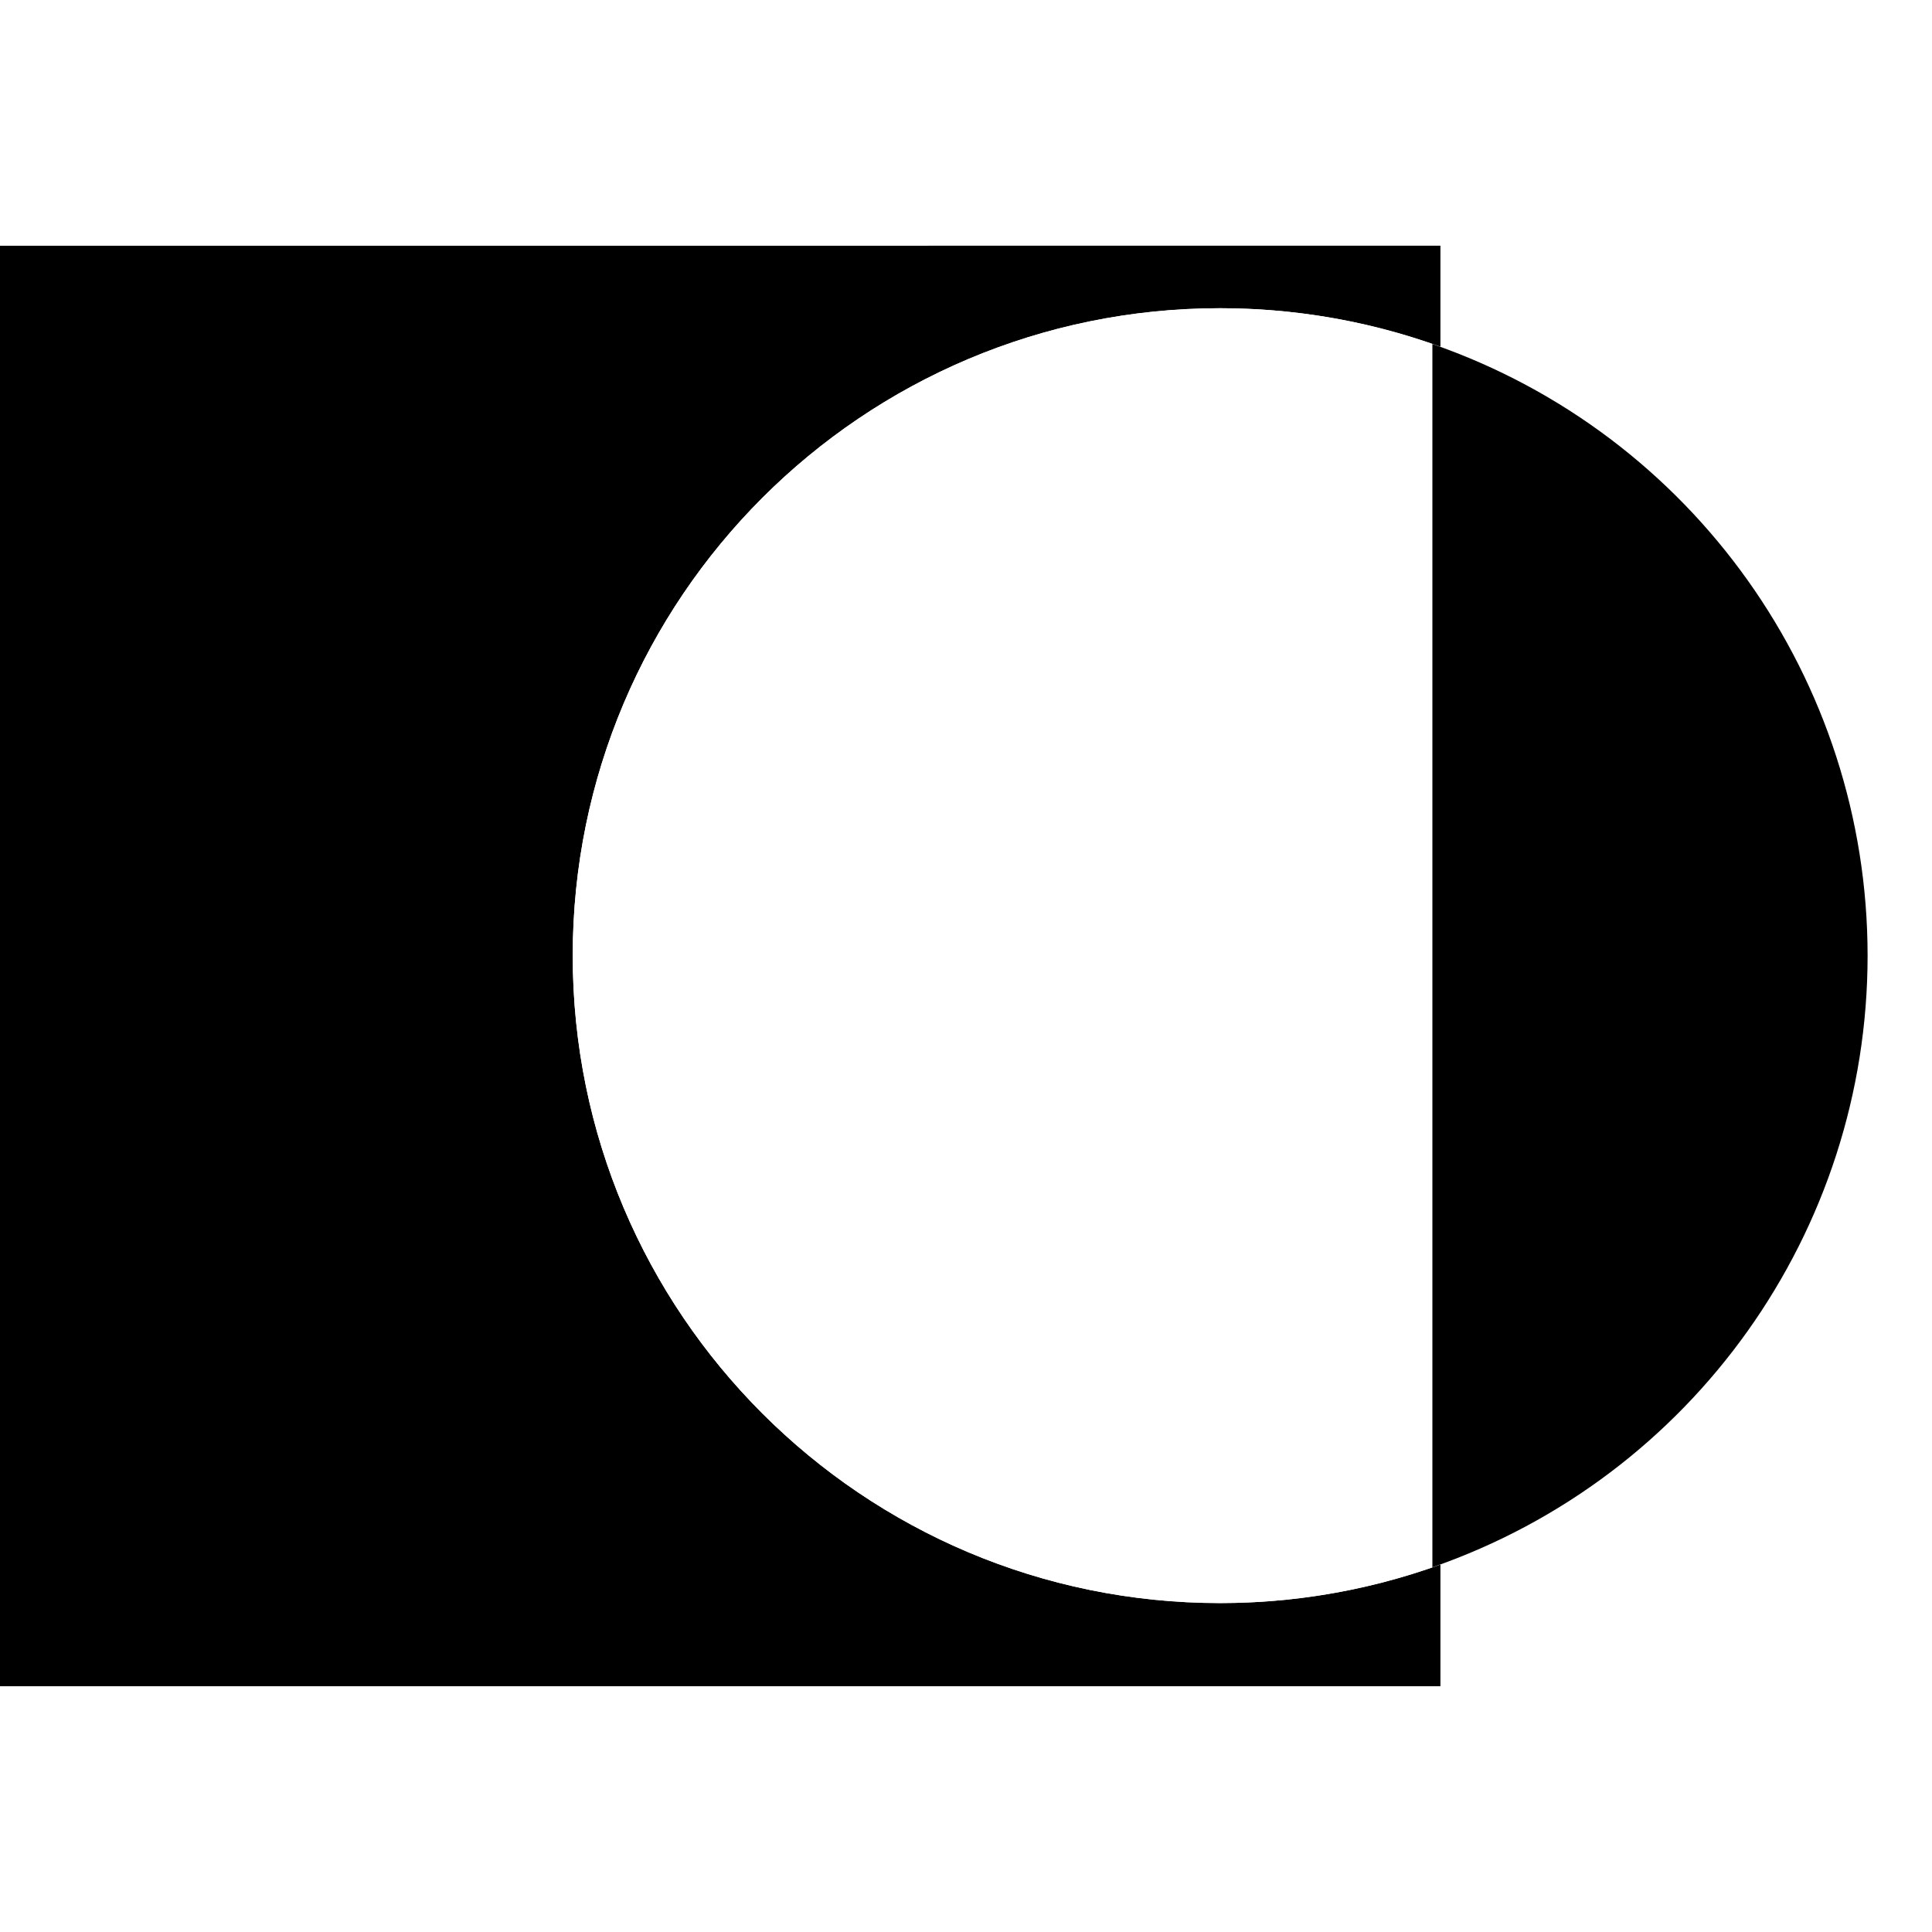
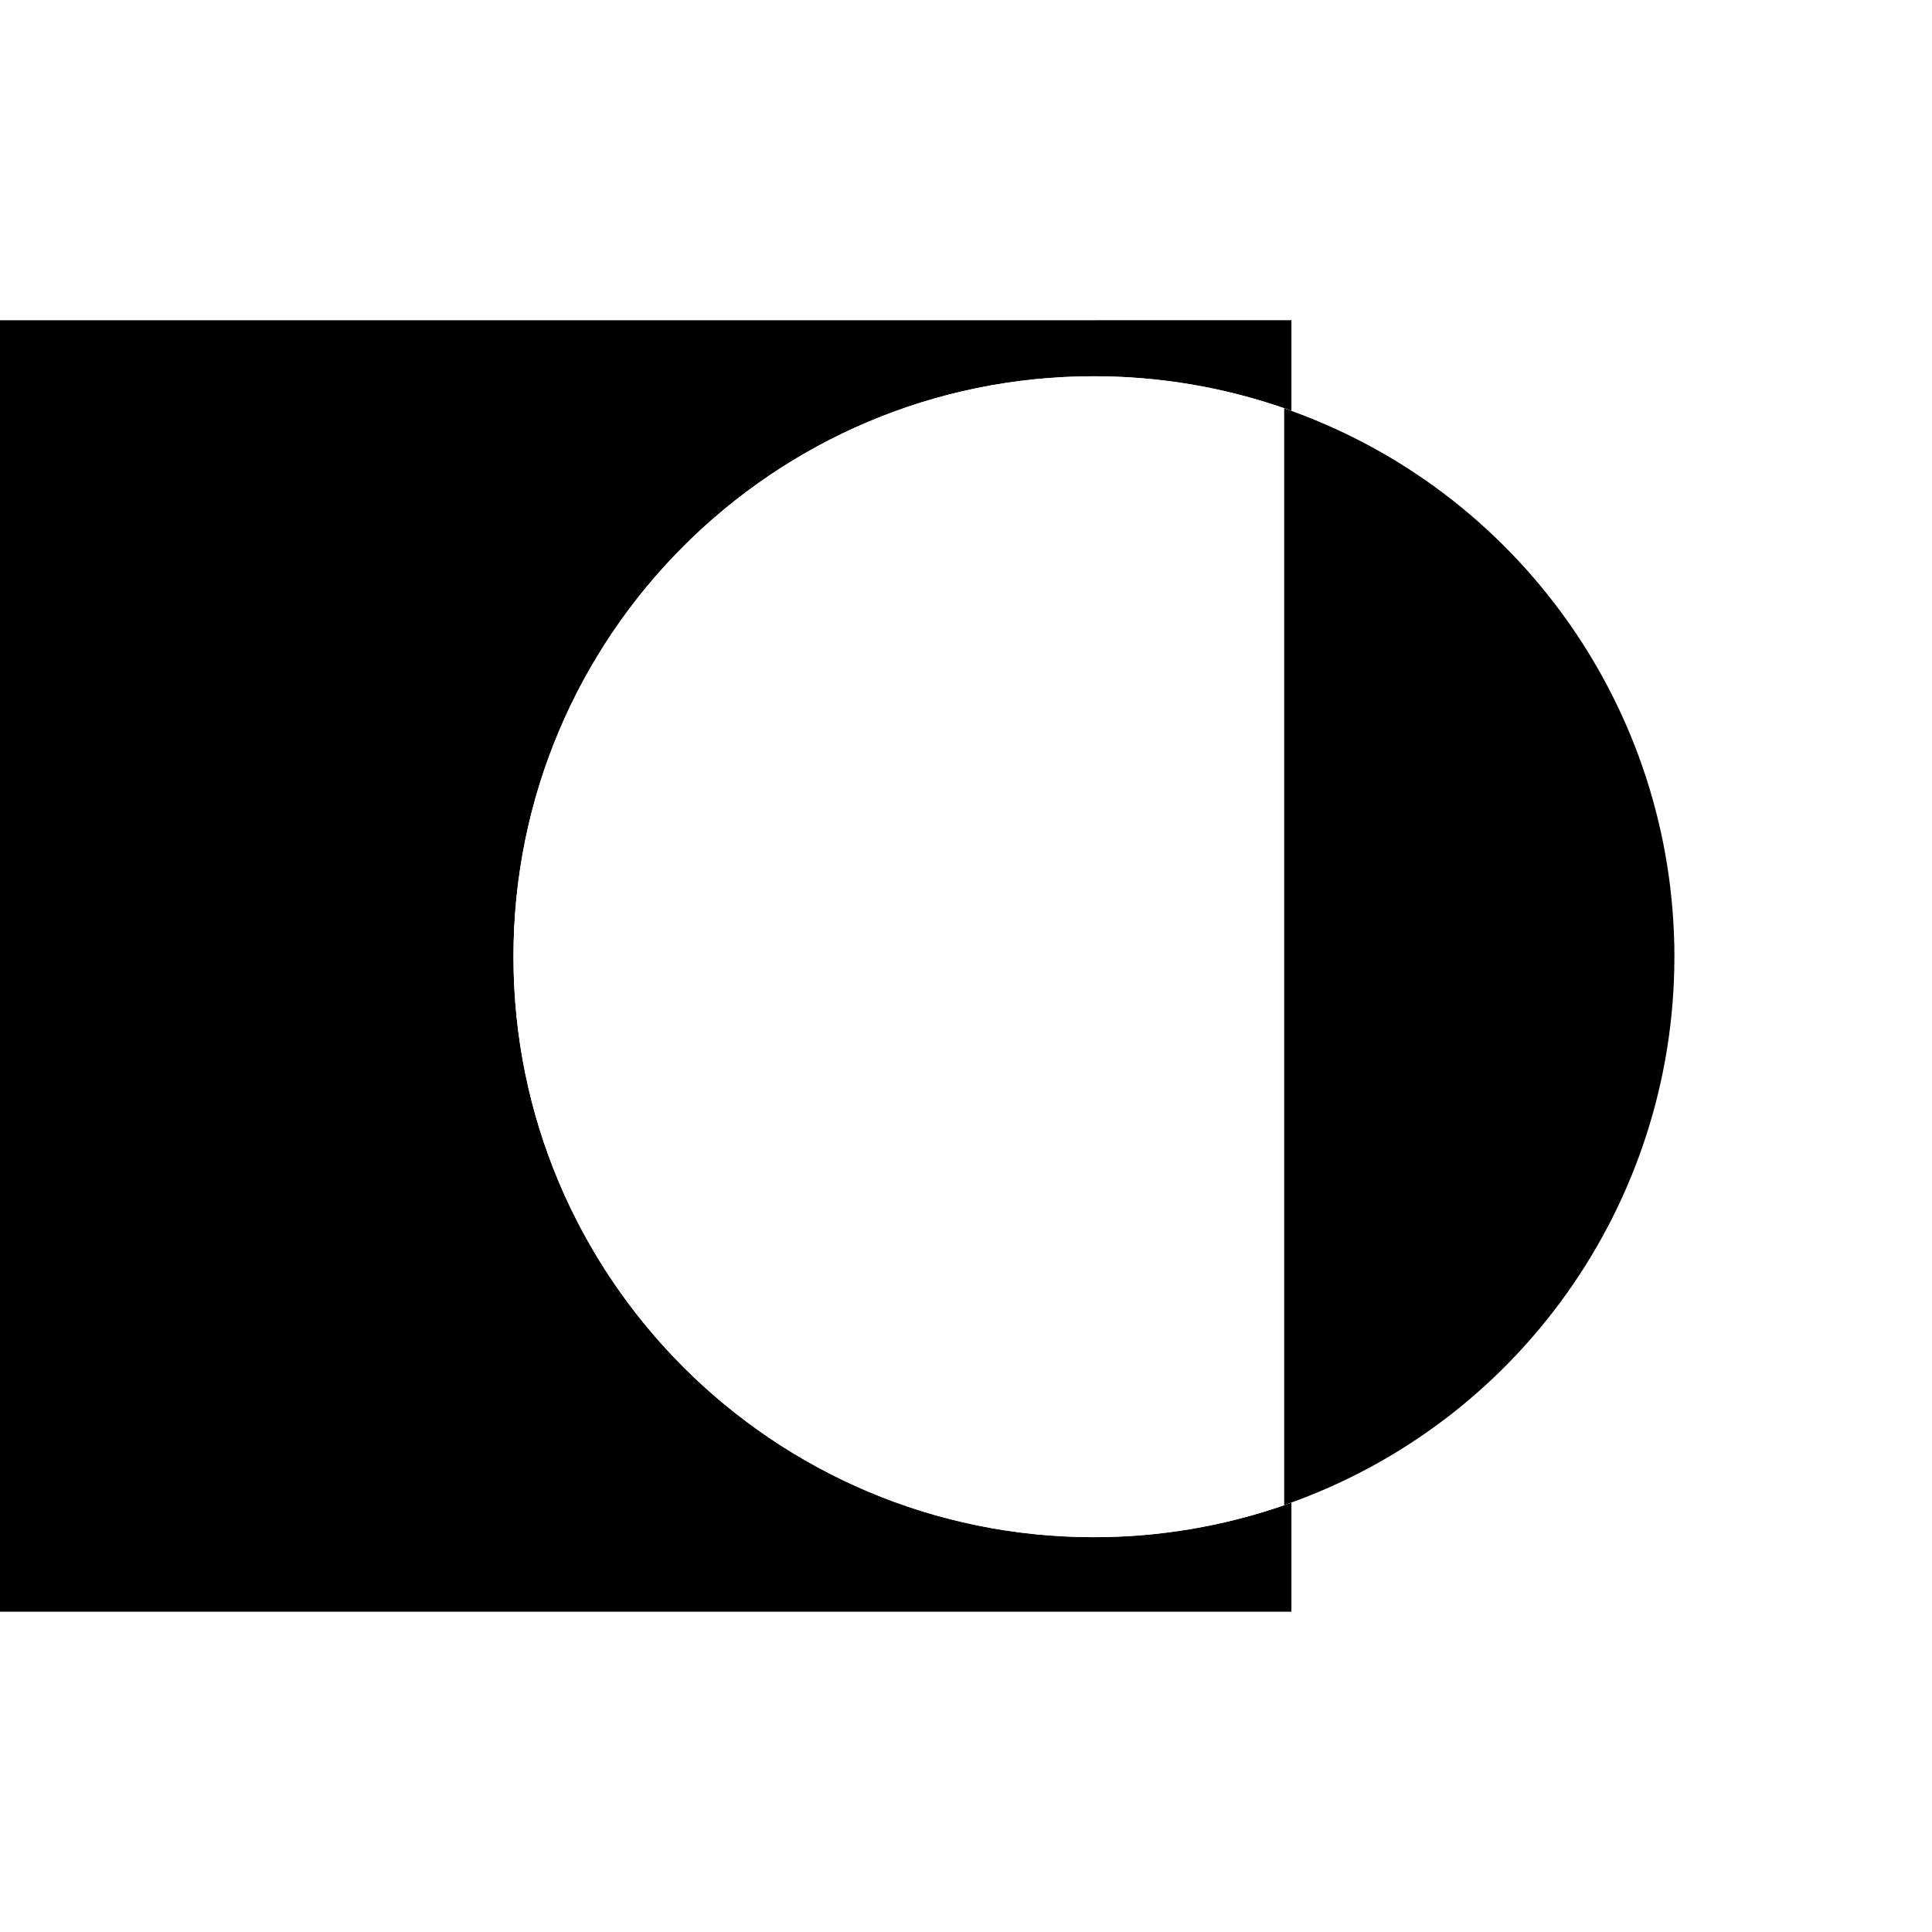
<svg xmlns="http://www.w3.org/2000/svg" width="60mm" height="60mm" viewBox="0 0 60 60" version="1.1" id="svg1">
  <defs id="defs1" />
  <g id="layer1" transform="translate(-44.34306,-122.8655)">
    <rect style="fill:#ffffff;stroke-width:0.706;stroke-linecap:round" id="rect2" width="60" height="60" x="44.343" y="122.866" />
-     <g id="g1">
+     <g id="g1" transform="matrix(0.8965517,0,0,0.8965517,4.587213,15.81367)">
      <path d="m 44.593,130.748 v 44.234 H 88.827 v -3.444 a 20.106,20.106 0 0 1 -6.591,1.111 20.106,20.106 0 0 1 -20.107,-20.107 20.106,20.106 0 0 1 20.107,-20.107 20.106,20.106 0 0 1 6.591,1.111 v -2.8 z" style="stroke:#000000;stroke-width:0.5;stroke-linecap:round" id="path9" />
      <circle style="fill:#ffffff;stroke-width:0.565;stroke-linecap:round" id="path1" cx="82.236" cy="152.544" r="20.106" />
      <path d="m 88.827,133.548 a 20.106,20.106 0 0 0 -6.591,-1.111 20.106,20.106 0 0 0 -20.107,20.107 20.106,20.106 0 0 0 20.107,20.107 20.106,20.106 0 0 0 6.591,-1.111 z" style="fill:#ffffff;stroke-width:0.565;stroke-linecap:round" id="path11" />
      <path d="m 88.827,133.548 v 37.991 a 20.106,20.106 0 0 0 13.516,-18.995 20.106,20.106 0 0 0 -13.516,-18.995 z" style="fill:#000000;stroke-width:0.565;stroke-linecap:round" id="path10" />
    </g>
  </g>
</svg>
